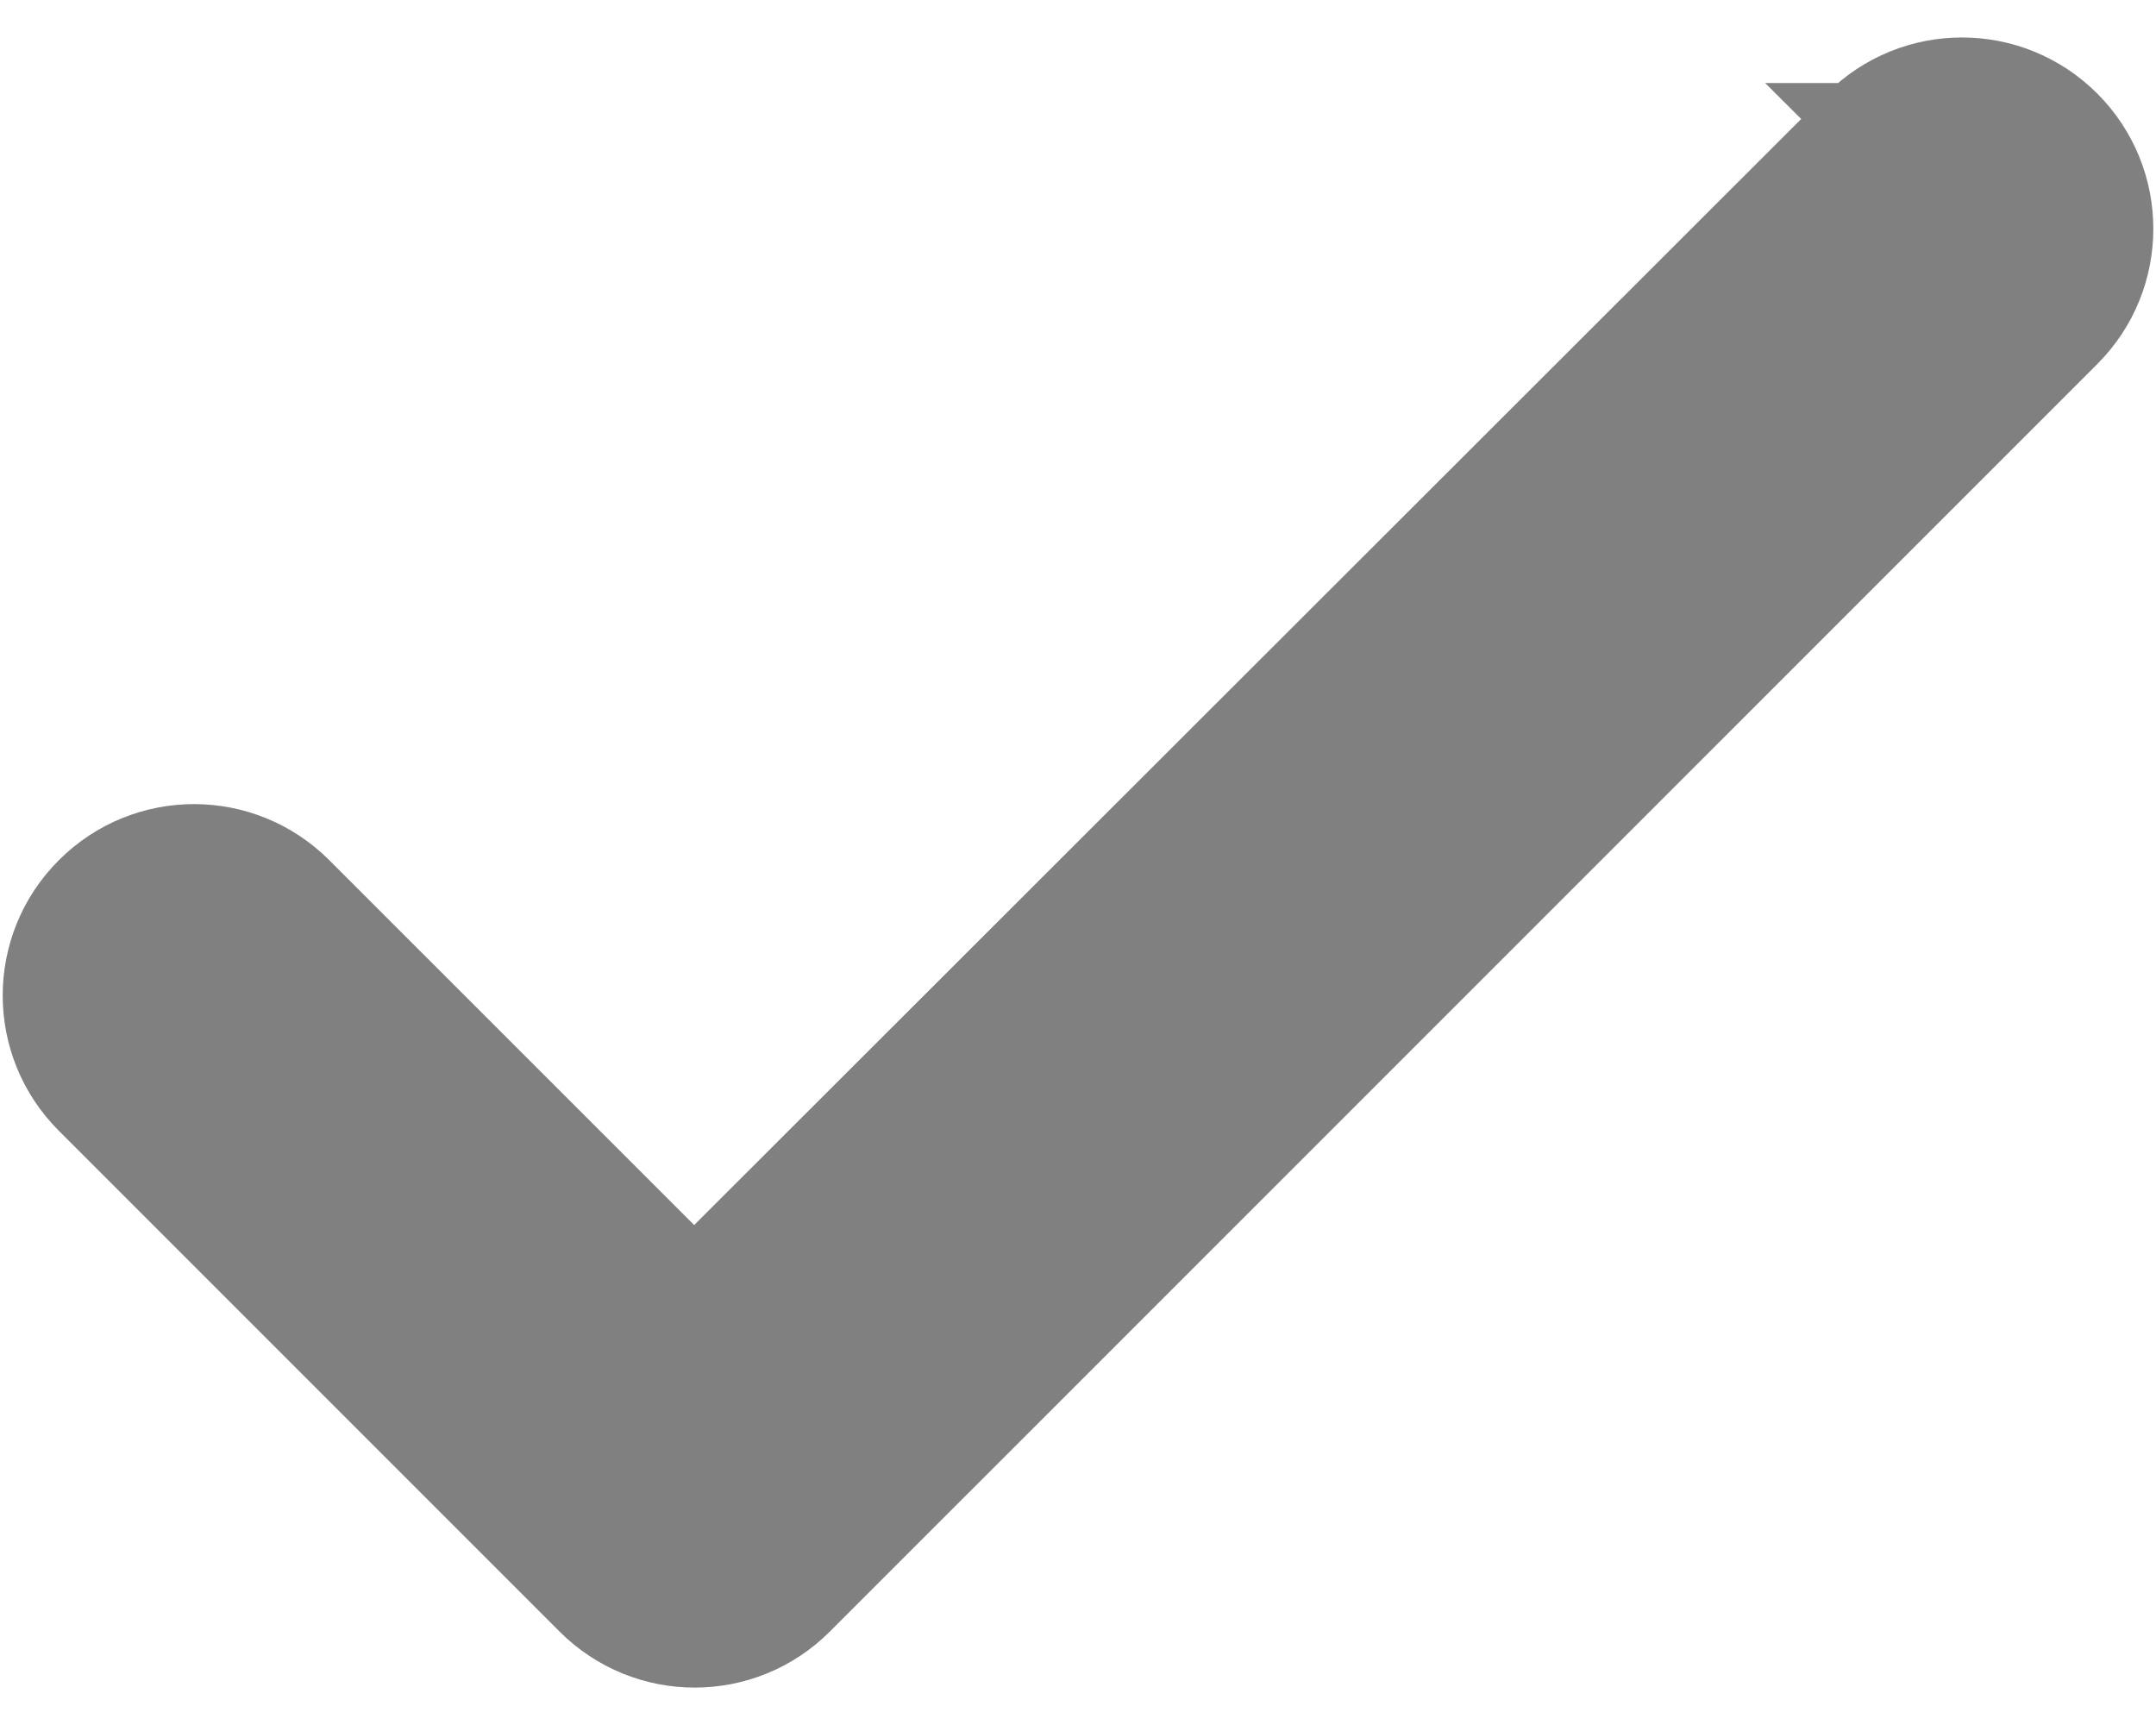
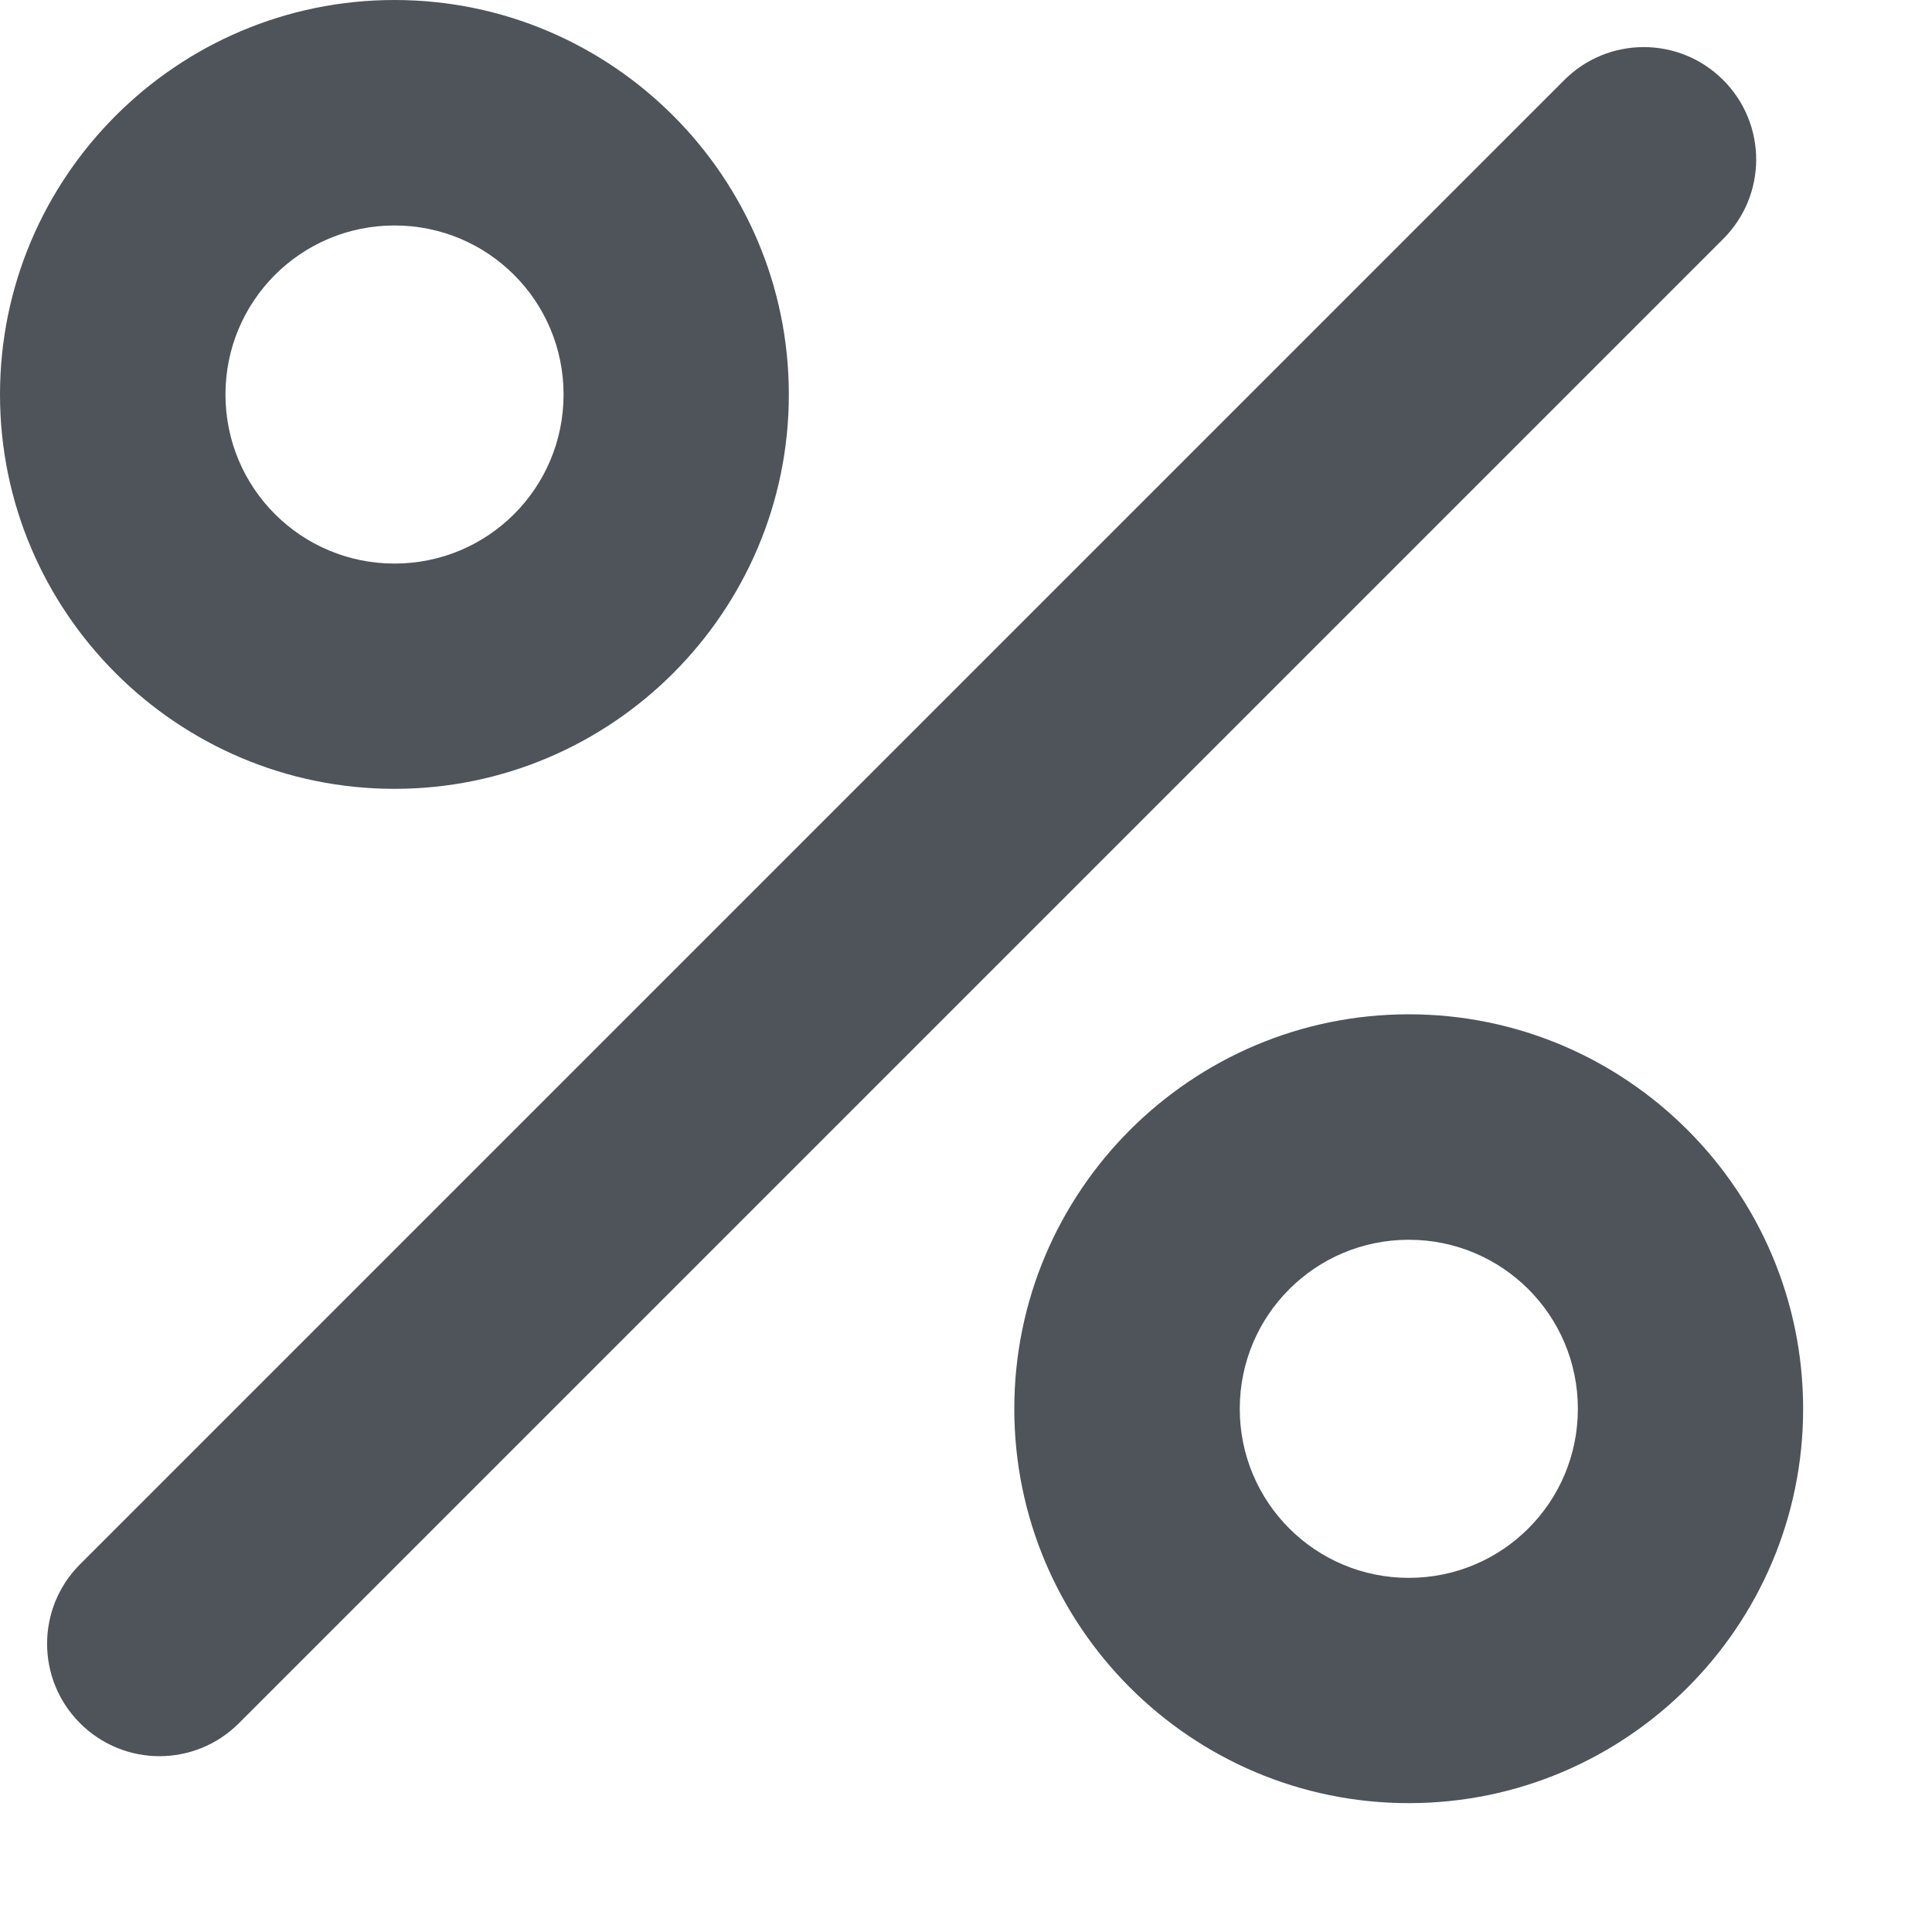
- <svg xmlns="http://www.w3.org/2000/svg" width="30" height="24" viewBox="0 0 30 24" fill="none">
-   <path d="M25.771 1.655C26.617 0.81 27.983 0.81 28.829 1.655C29.674 2.5 29.674 3.867 28.829 4.712L11.195 22.345C10.35 23.191 8.983 23.191 8.138 22.345L1.172 15.379C0.326 14.533 0.326 13.167 1.172 12.322C2.017 11.476 3.383 11.476 4.229 12.322L9.659 17.751L25.771 1.655ZM25.771 1.655L25.772 1.655L26.125 2.008L25.771 1.655Z" fill="#808080" stroke="#808080" />
+ <svg xmlns="http://www.w3.org/2000/svg" width="10" height="10" viewBox="0 0 10 10" fill="none">
+   <path d="M2.042 0C0.916 0 0 0.916 0 2.042C0 3.167 0.916 4.083 2.042 4.083C3.167 4.083 4.083 3.167 4.083 2.042C4.083 0.916 3.167 0 2.042 0ZM2.042 2.917C1.558 2.917 1.167 2.526 1.167 2.042C1.167 1.558 1.558 1.167 2.042 1.167C2.526 1.167 2.917 1.558 2.917 2.042C2.917 2.526 2.526 2.917 2.042 2.917ZM7.292 5.25C6.166 5.25 5.25 6.166 5.25 7.292C5.25 8.418 6.166 9.333 7.292 9.333C8.418 9.333 9.333 8.418 9.333 7.292C9.333 6.166 8.418 5.25 7.292 5.25ZM7.292 8.167C6.808 8.167 6.417 7.776 6.417 7.292C6.417 6.808 6.808 6.417 7.292 6.417C7.776 6.417 8.167 6.808 8.167 7.292C8.167 7.776 7.776 8.167 7.292 8.167ZM8.919 0.414C9.147 0.642 9.147 1.009 8.919 1.237L1.237 8.919C1.009 9.147 0.642 9.147 0.414 8.919C0.187 8.692 0.187 8.324 0.414 8.097L8.097 0.414C8.324 0.187 8.692 0.187 8.919 0.414Z" fill="#4E5459" />
</svg>
